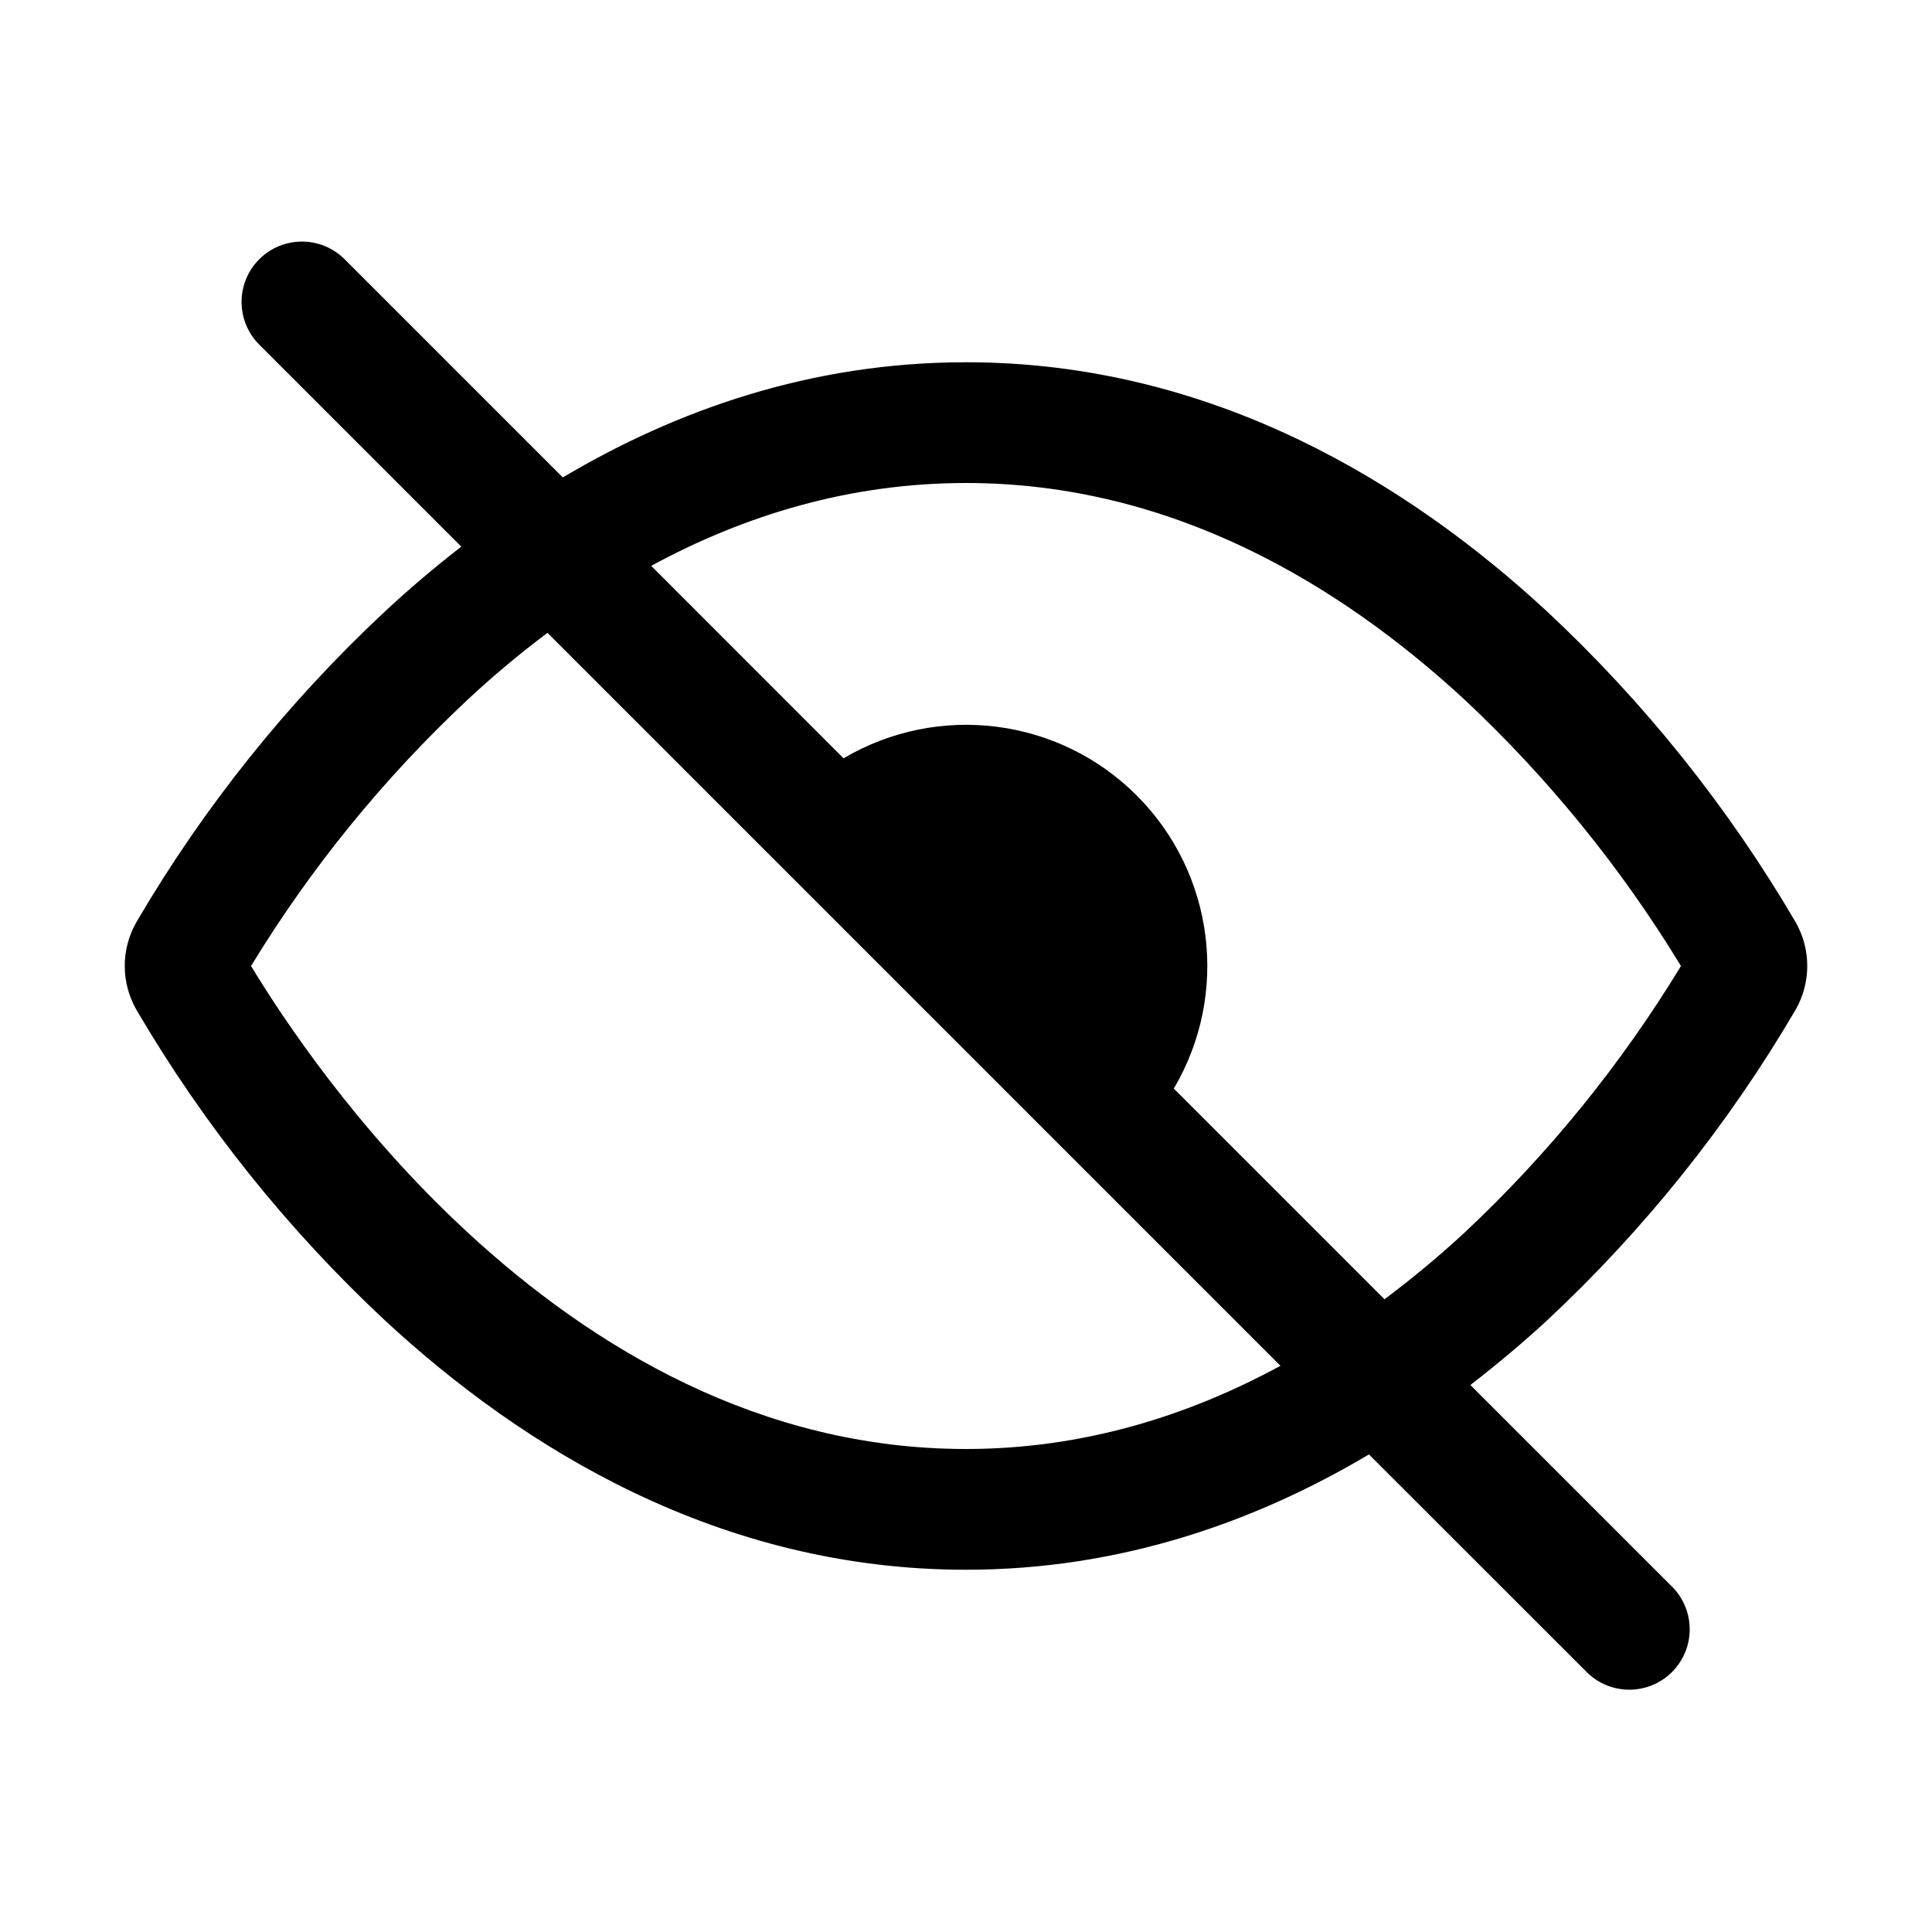
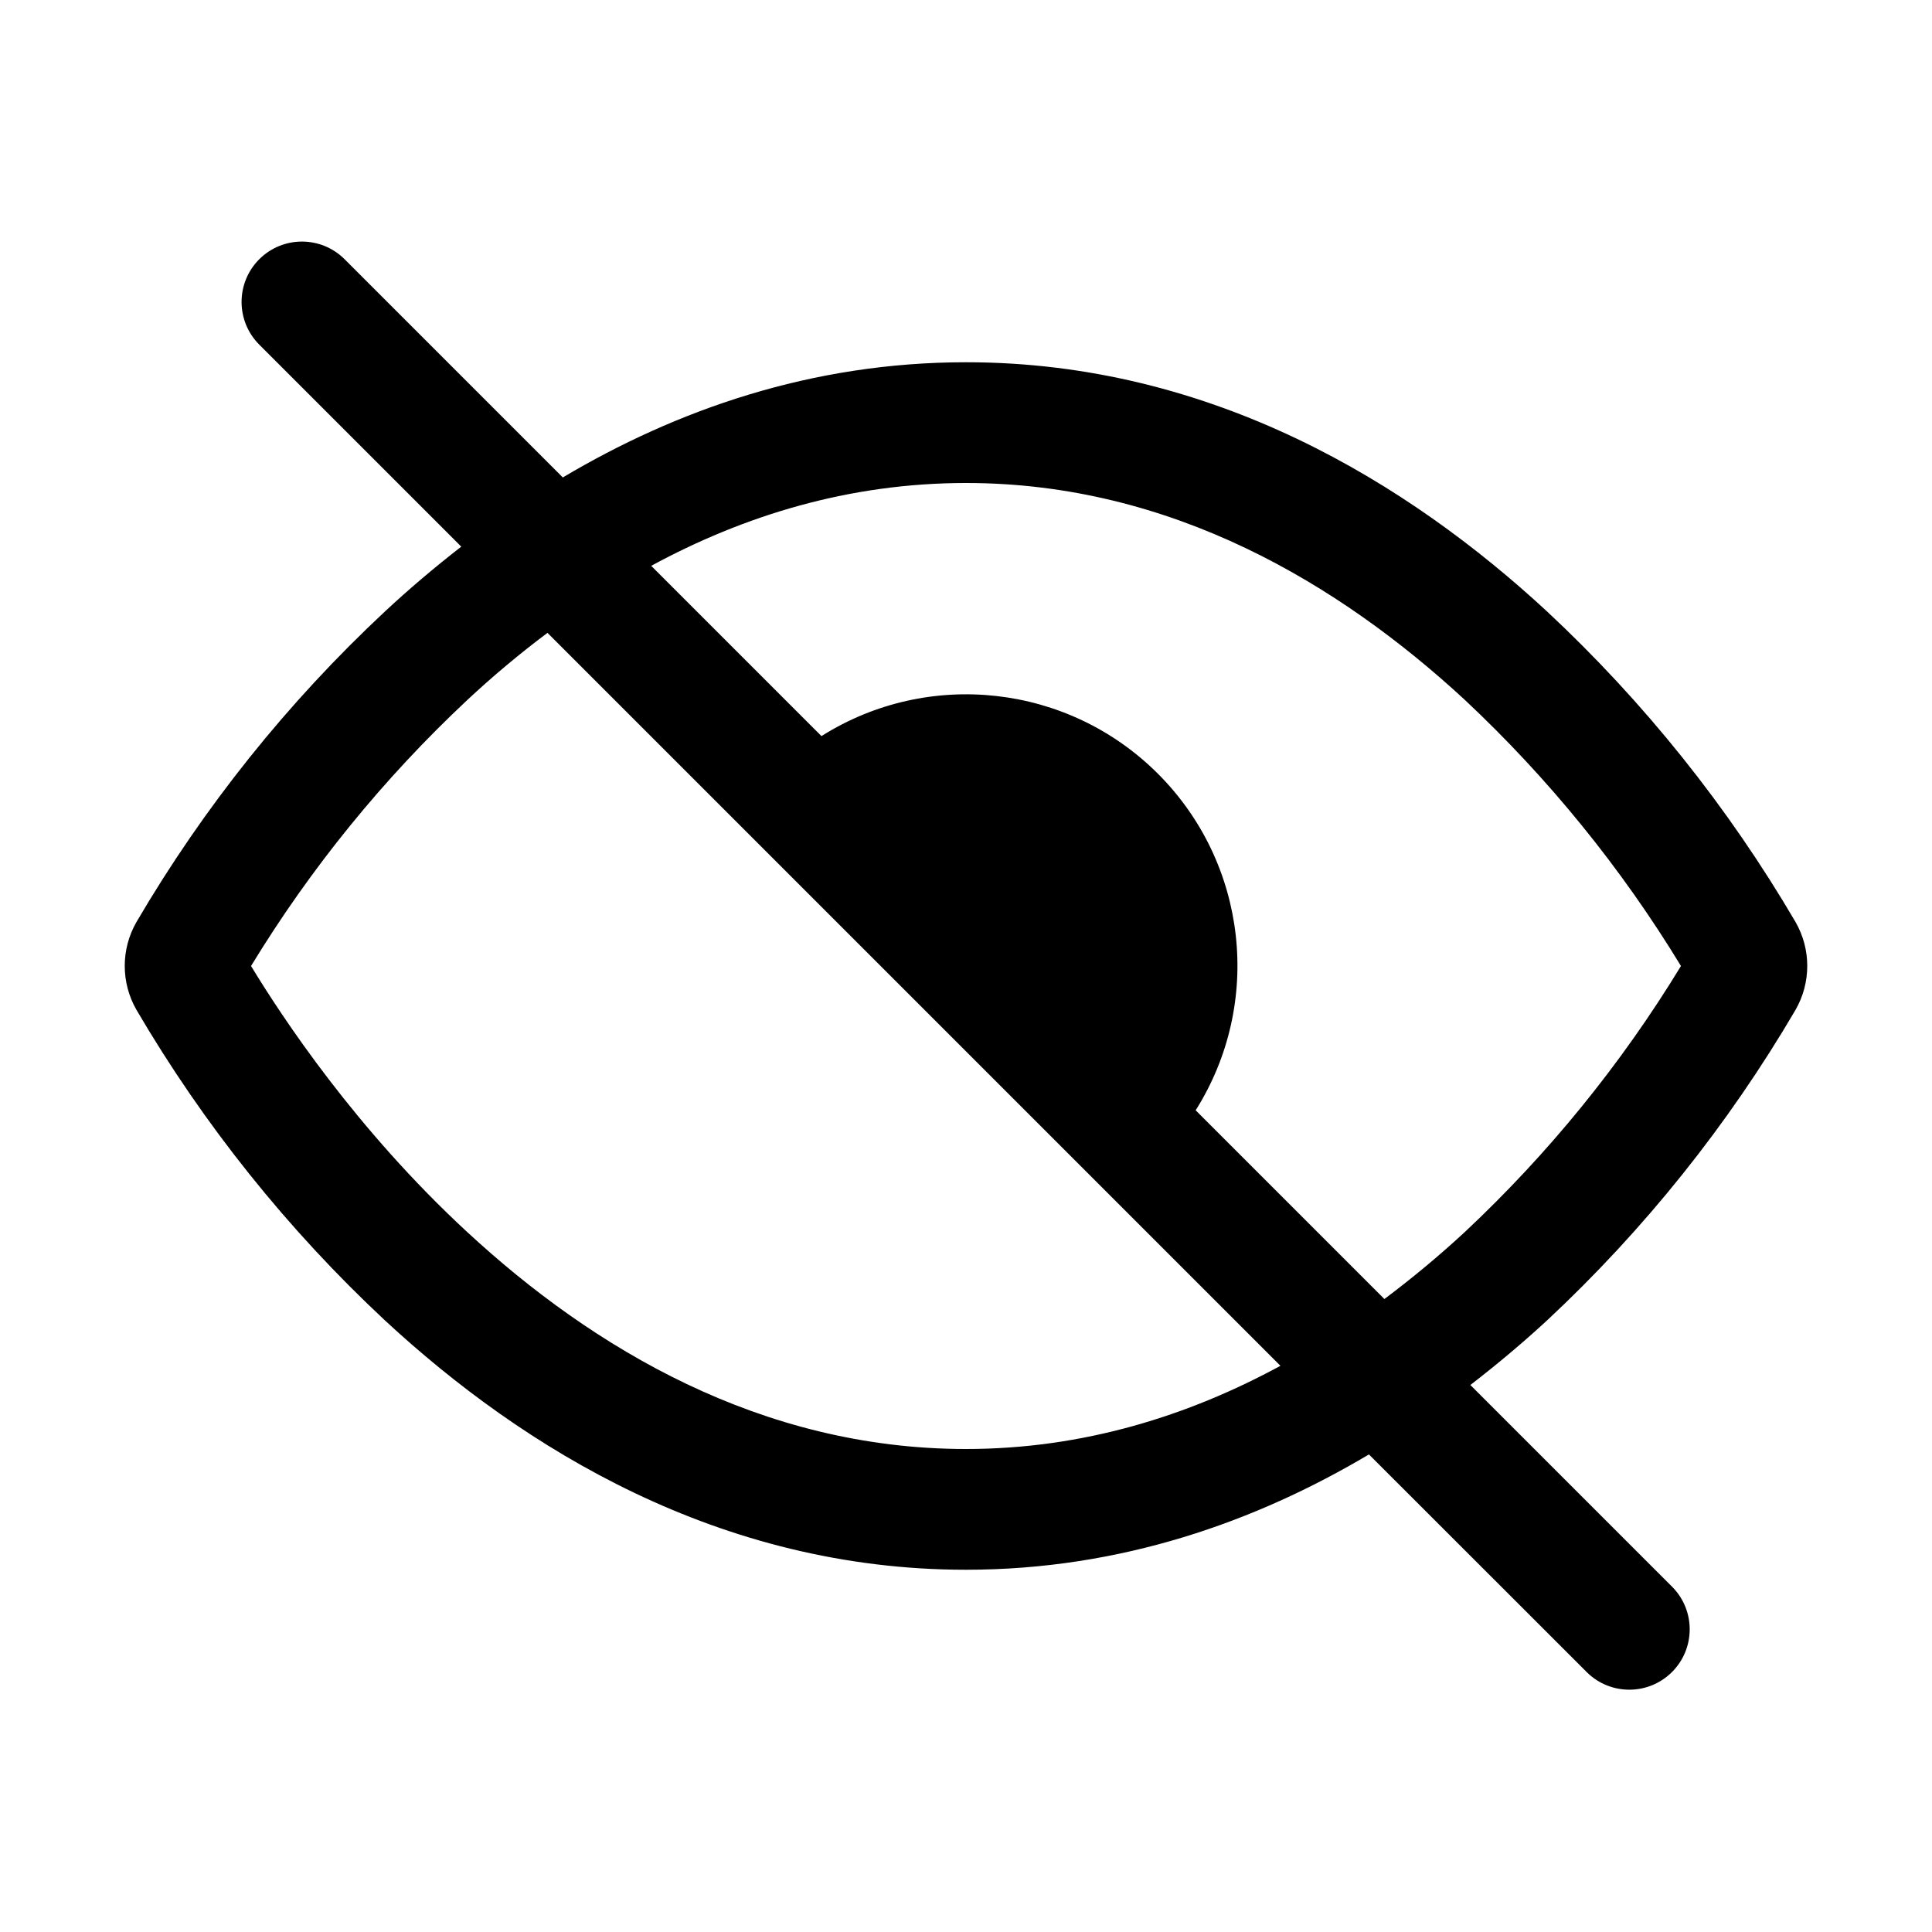
<svg xmlns="http://www.w3.org/2000/svg" width="16" height="16" fill="none" viewBox="0 0 16 16">
-   <path fill="currentColor" d="M2.147 2.147a.5.5 0 0 1 .707 0l1.807 1.807C5.598 3.397 6.717 3 8 3c2.043 0 3.668 1.006 4.81 2.062a11.4 11.4 0 0 1 2.06 2.574.73.73 0 0 1 0 .727 11.4 11.4 0 0 1-2.06 2.574q-.295.272-.633.533l1.676 1.676a.5.5 0 0 1-.707.707l-1.809-1.808C10.401 12.601 9.283 13 8 13c-2.044 0-3.669-1.007-4.81-2.063a11.4 11.4 0 0 1-2.06-2.574.73.73 0 0 1 0-.727 11.4 11.4 0 0 1 2.06-2.574q.293-.273.63-.535L2.147 2.854a.5.5 0 0 1 0-.707m2.387 3.094a8 8 0 0 0-.665.557A10.5 10.5 0 0 0 2.079 8c.258.425.867 1.35 1.79 2.203C4.909 11.165 6.302 12 8 12c.97 0 1.842-.275 2.604-.689zM8 4c-.972 0-1.844.272-2.607.686L6.986 6.28a1.997 1.997 0 0 1 2.735 2.735l1.745 1.745q.354-.266.666-.555A10.5 10.5 0 0 0 13.921 8a10.5 10.5 0 0 0-1.789-2.203C11.092 4.836 9.7 4 8.001 4" />
+   <path fill="currentColor" d="M2.147 2.147a.5.5 0 0 1 .707 0l1.807 1.807C5.598 3.397 6.717 3 8 3c2.043 0 3.668 1.006 4.81 2.062a11.4 11.4 0 0 1 2.06 2.574.73.73 0 0 1 0 .727 11.4 11.4 0 0 1-2.06 2.574q-.295.272-.633.533l1.676 1.676a.5.5 0 0 1-.707.707l-1.809-1.808C10.401 12.601 9.283 13 8 13c-2.044 0-3.669-1.007-4.81-2.063a11.4 11.4 0 0 1-2.06-2.574.73.73 0 0 1 0-.727 11.4 11.4 0 0 1 2.06-2.574q.293-.273.63-.535L2.147 2.854a.5.5 0 0 1 0-.707m2.387 3.094a8 8 0 0 0-.665.557A10.5 10.5 0 0 0 2.079 8c.258.425.867 1.35 1.79 2.203C4.909 11.165 6.302 12 8 12c.97 0 1.842-.275 2.604-.689zM8 4c-.972 0-1.844.272-2.607.686l1.41 1.41a2.247 2.247 0 0 1 3.099 3.099l1.563 1.563q.354-.266.666-.555A10.5 10.5 0 0 0 13.921 8a10.5 10.5 0 0 0-1.789-2.203C11.092 4.836 9.7 4 8.001 4" />
</svg>
